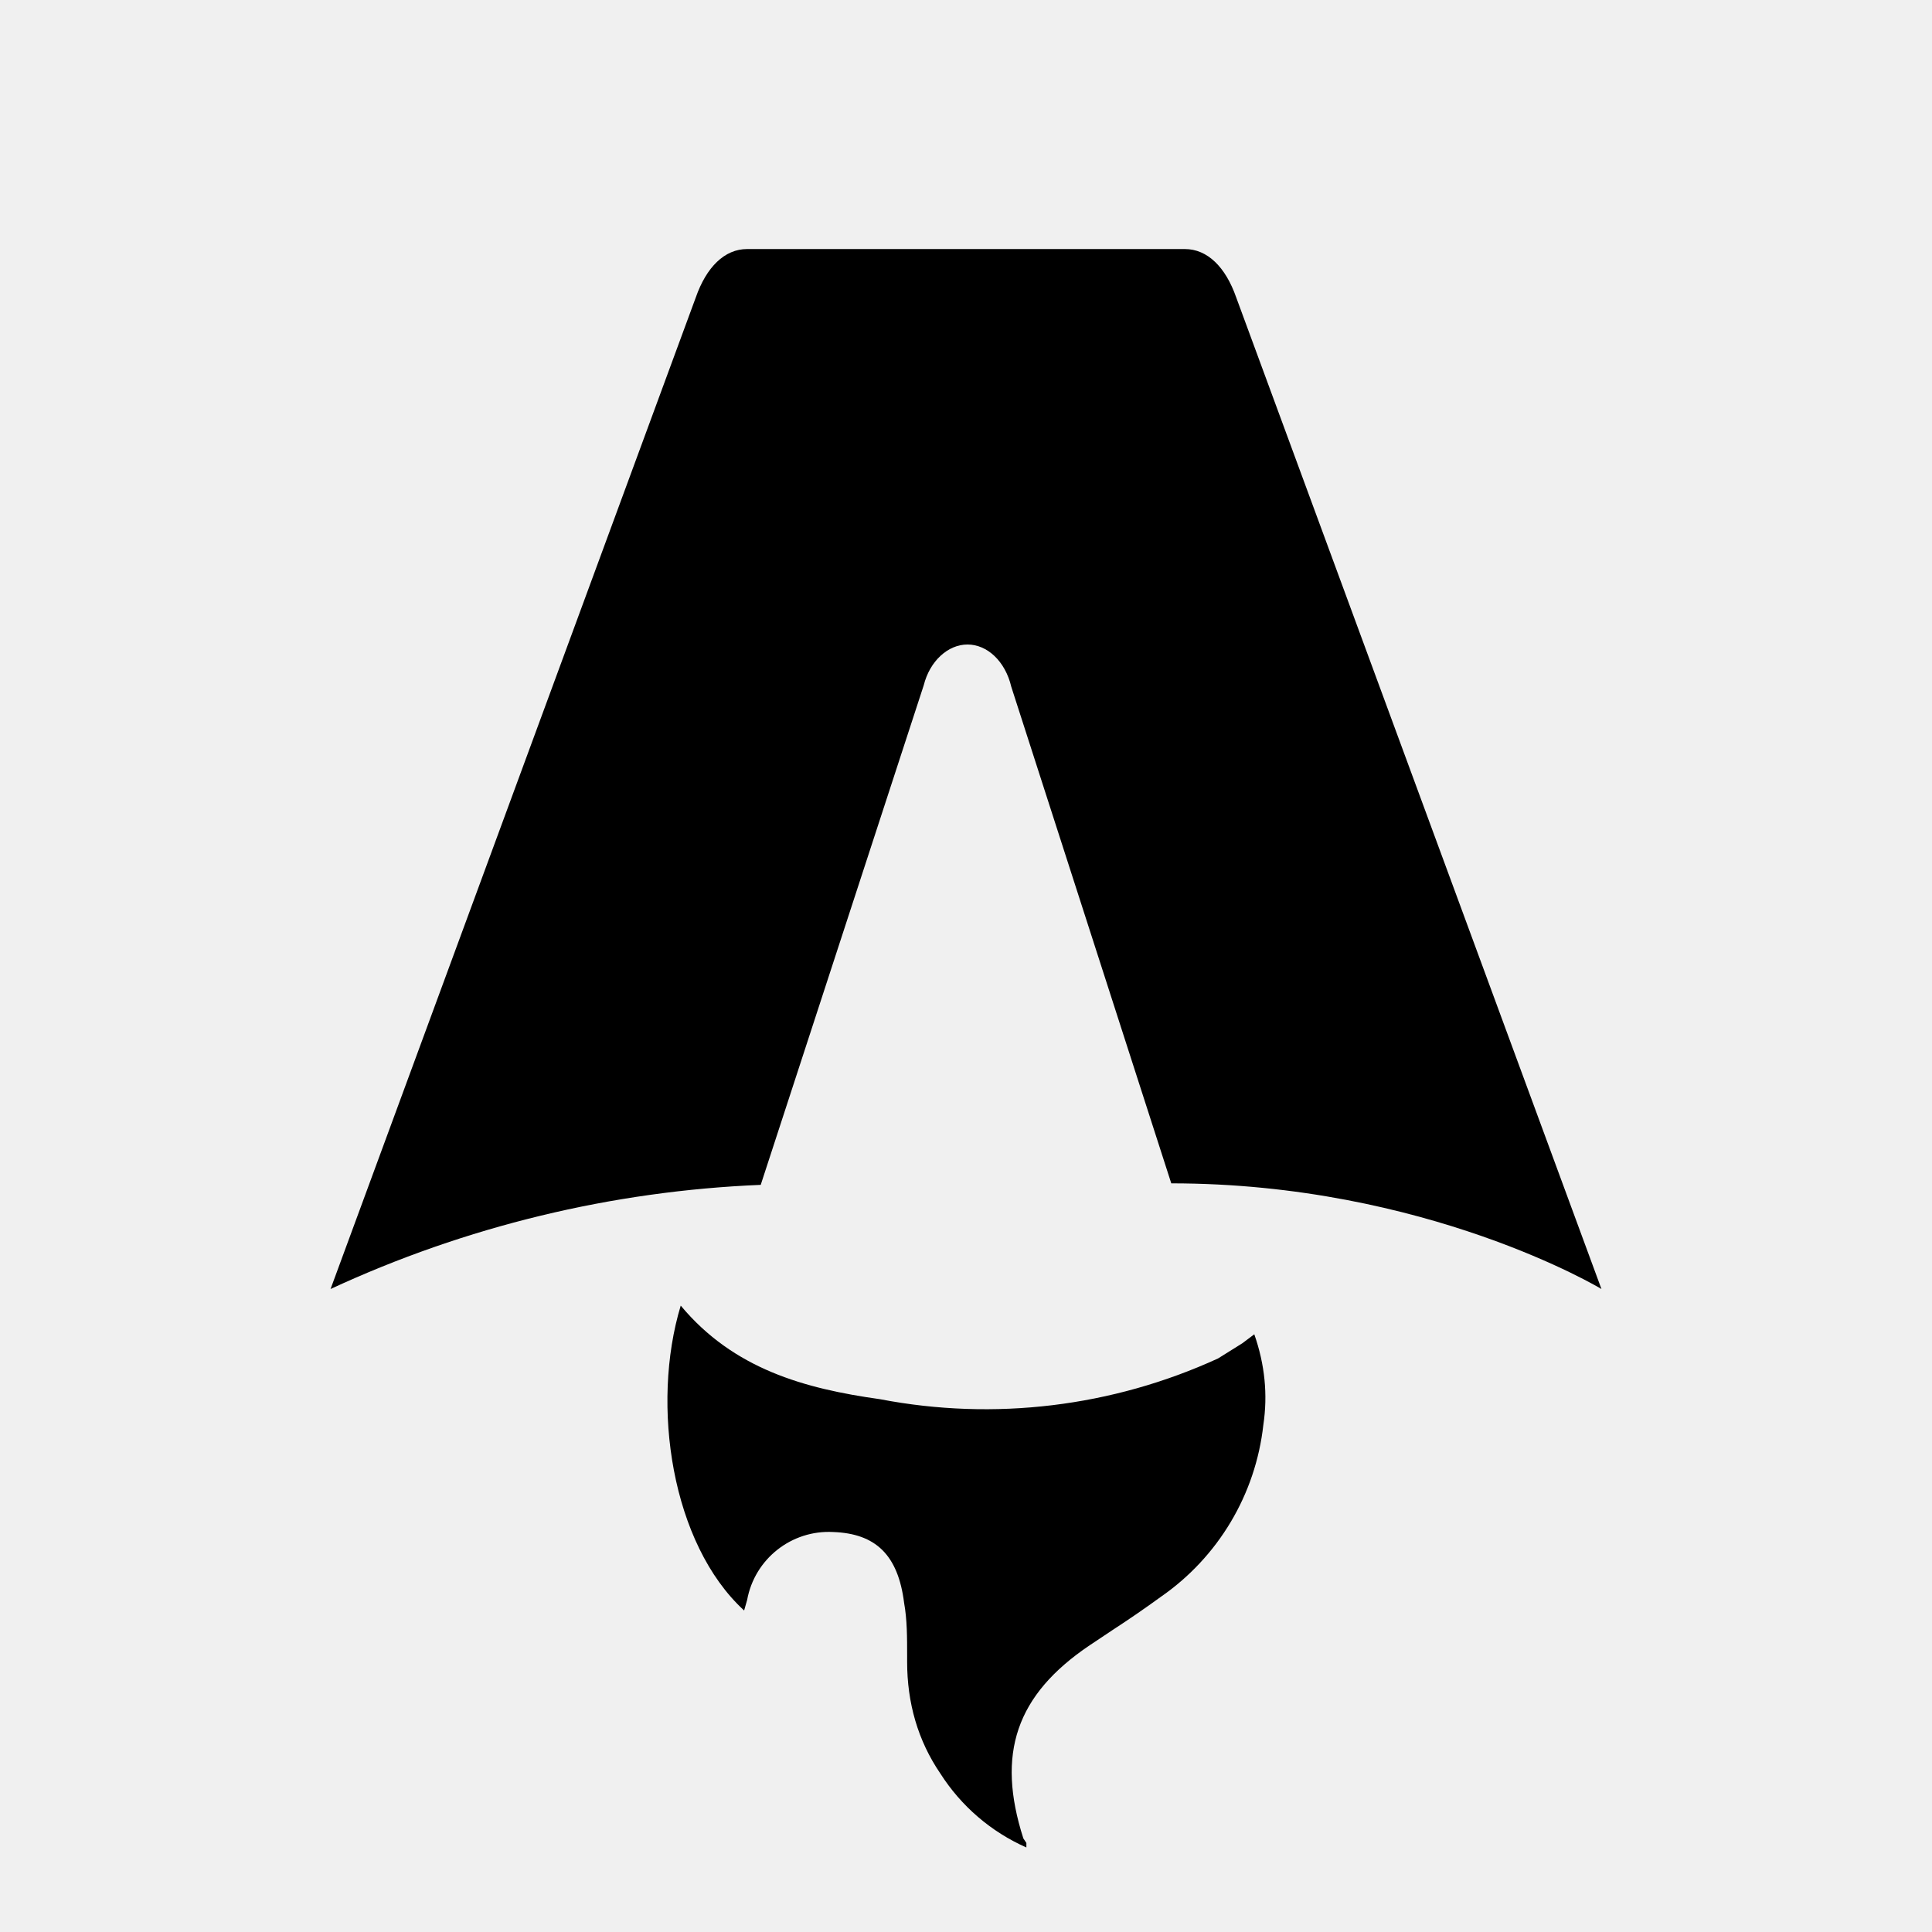
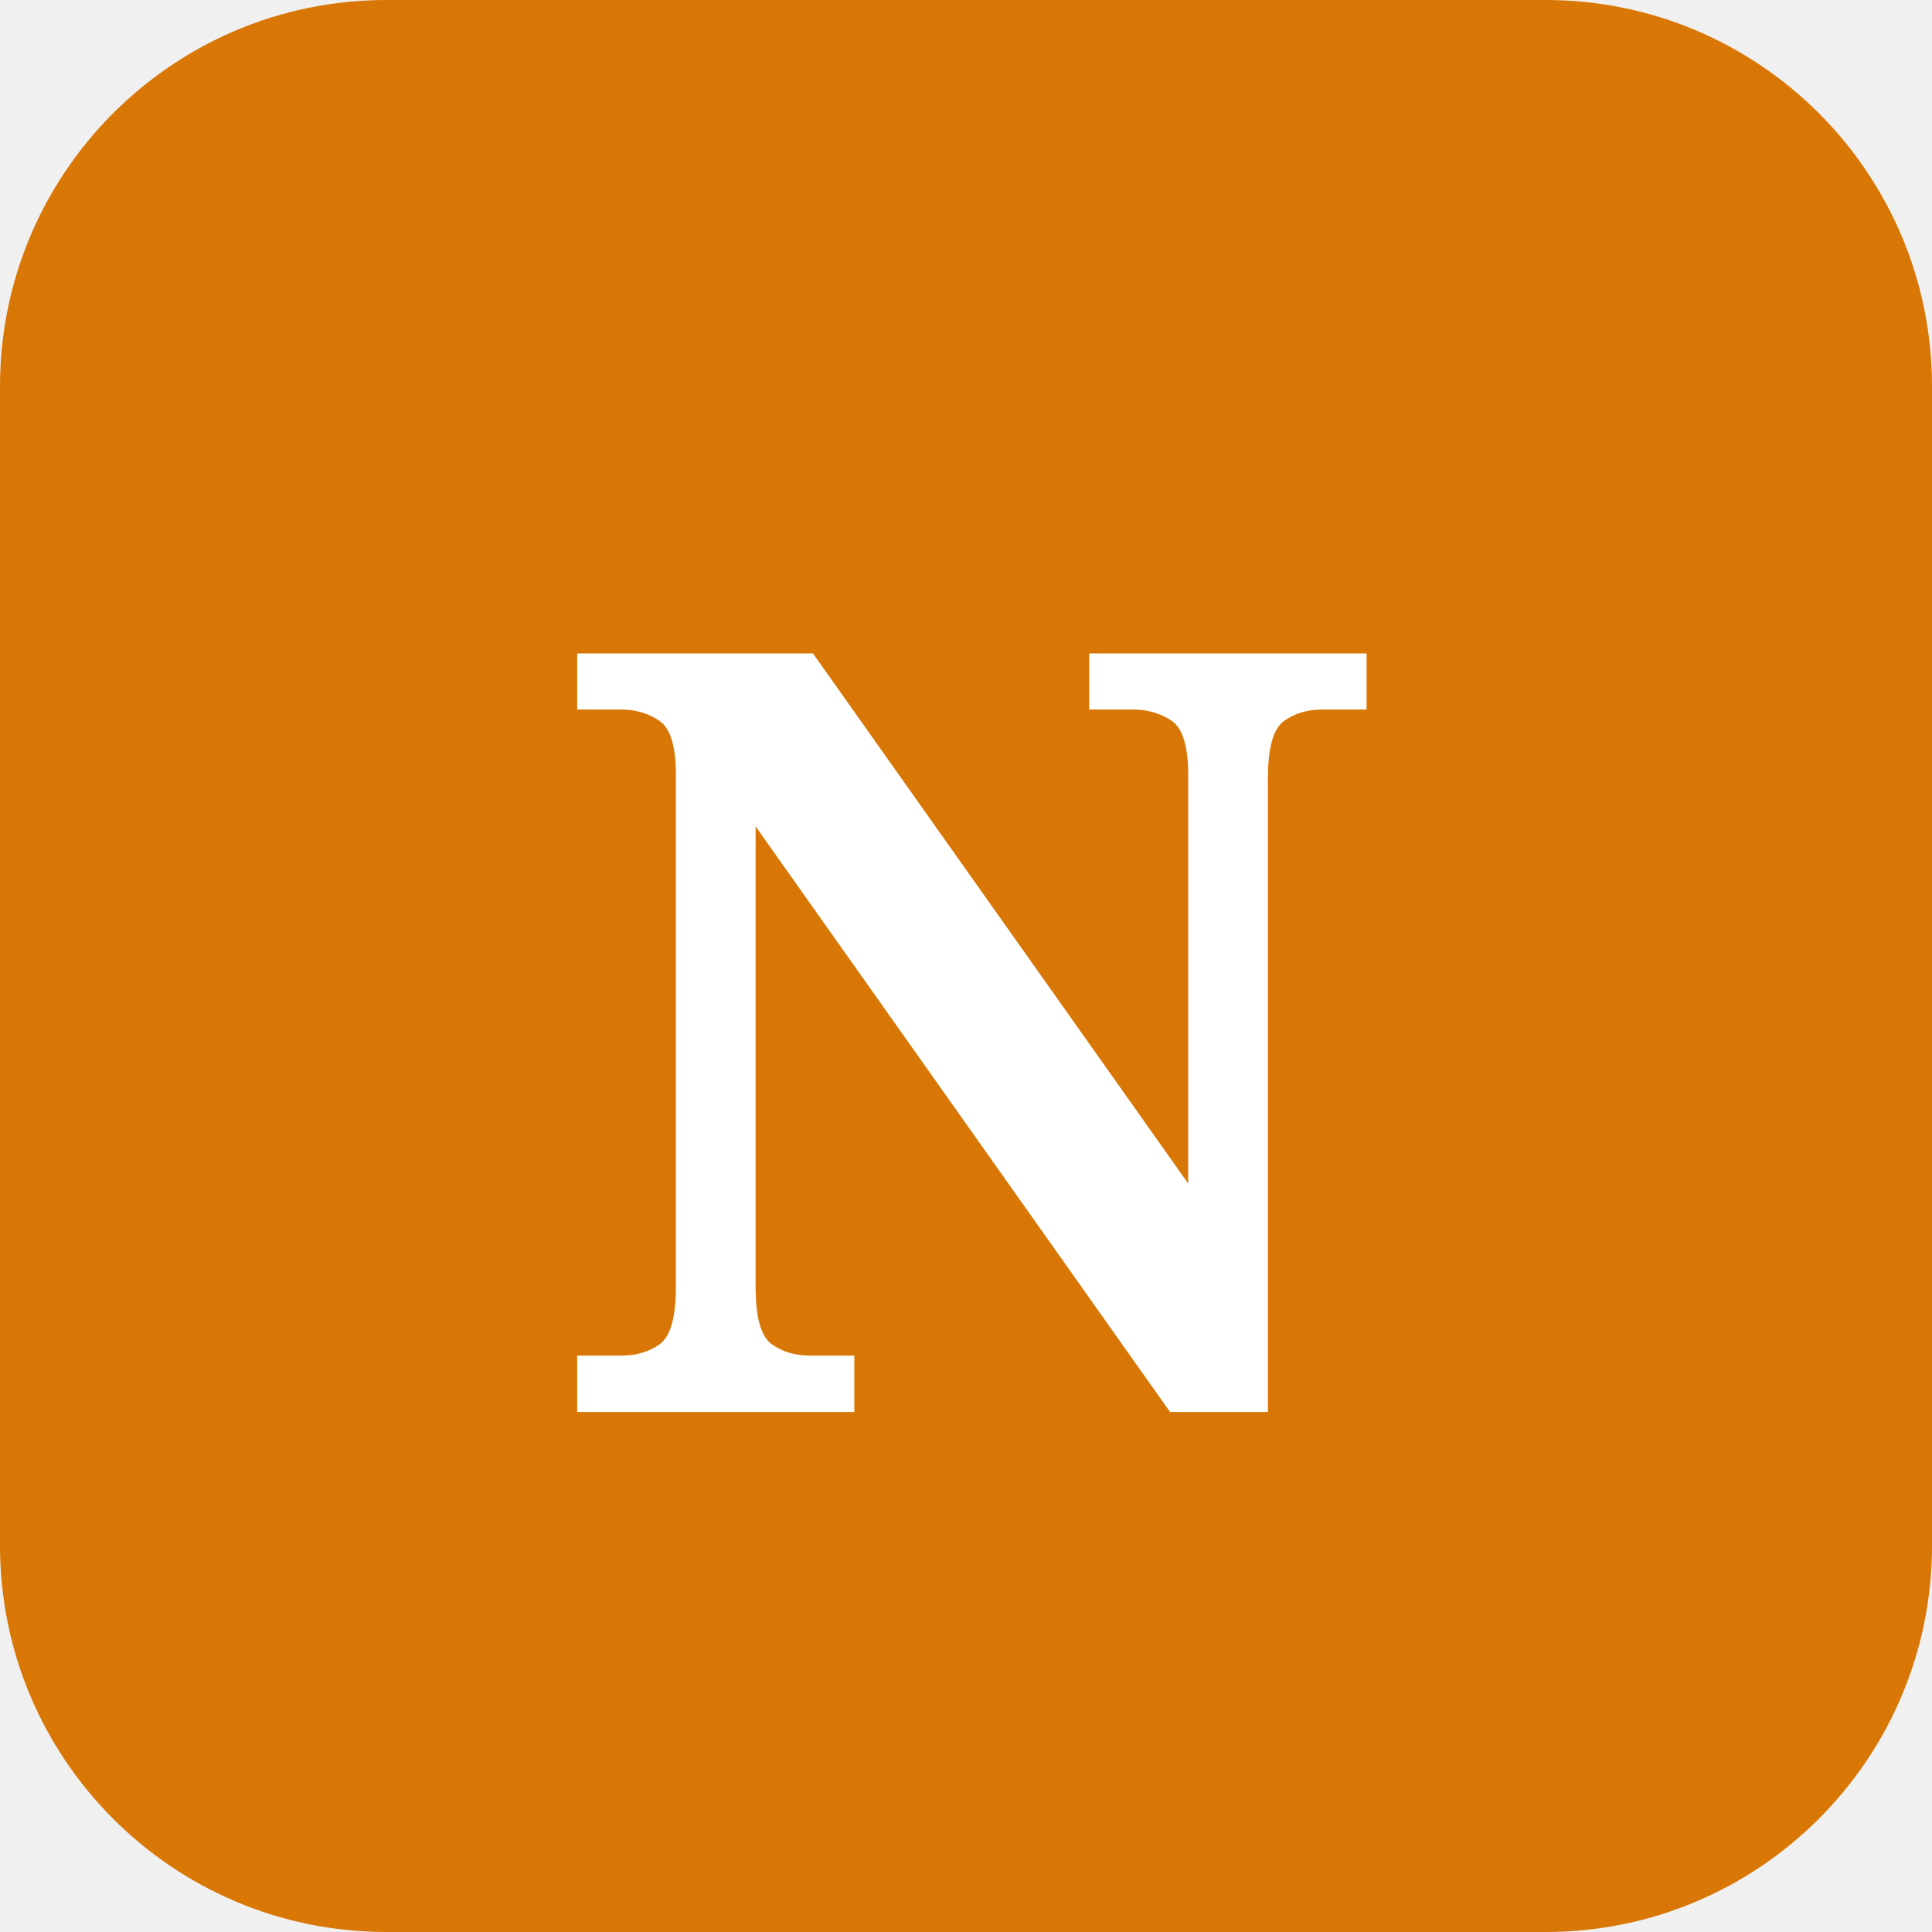
- <svg xmlns="http://www.w3.org/2000/svg" fill="none" viewBox="0 0 128 128">
-   <path d="M50.4 78.5a75.1 75.1 0 0 0-28.5 6.9l24.2-65.7c.7-2 1.9-3.2 3.4-3.2h29c1.5 0 2.7 1.2 3.4 3.2l24.2 65.7s-11.6-7-28.5-7L67 45.5c-.4-1.7-1.6-2.8-2.9-2.8-1.3 0-2.5 1.1-2.9 2.7L50.4 78.5Zm-1.1 28.2Zm-4.2-20.2c-2 6.6-.6 15.8 4.2 20.2a17.5 17.5 0 0 1 .2-.7 5.5 5.5 0 0 1 5.7-4.5c2.8.1 4.3 1.5 4.7 4.7.2 1.1.2 2.3.2 3.5v.4c0 2.7.7 5.2 2.2 7.4a13 13 0 0 0 5.7 4.9v-.3l-.2-.3c-1.8-5.6-.5-9.5 4.4-12.8l1.5-1a73 73 0 0 0 3.2-2.2 16 16 0 0 0 6.8-11.4c.3-2 .1-4-.6-6l-.8.6-1.6 1a37 37 0 0 1-22.4 2.7c-5-.7-9.7-2-13.2-6.2Z" />
-   <style>
-         path { fill: #000; }
-         @media (prefers-color-scheme: dark) {
-             path { fill: #FFF; }
-         }
-     </style>
+ <svg xmlns="http://www.w3.org/2000/svg" viewBox="0 0 100 100">
+   <rect width="100" height="100" rx="20" fill="#D97706" />
+   <text x="50%" y="54%" font-family="serif" font-size="55" font-weight="bold" fill="white" text-anchor="middle" dominant-baseline="middle">N</text>
</svg>
